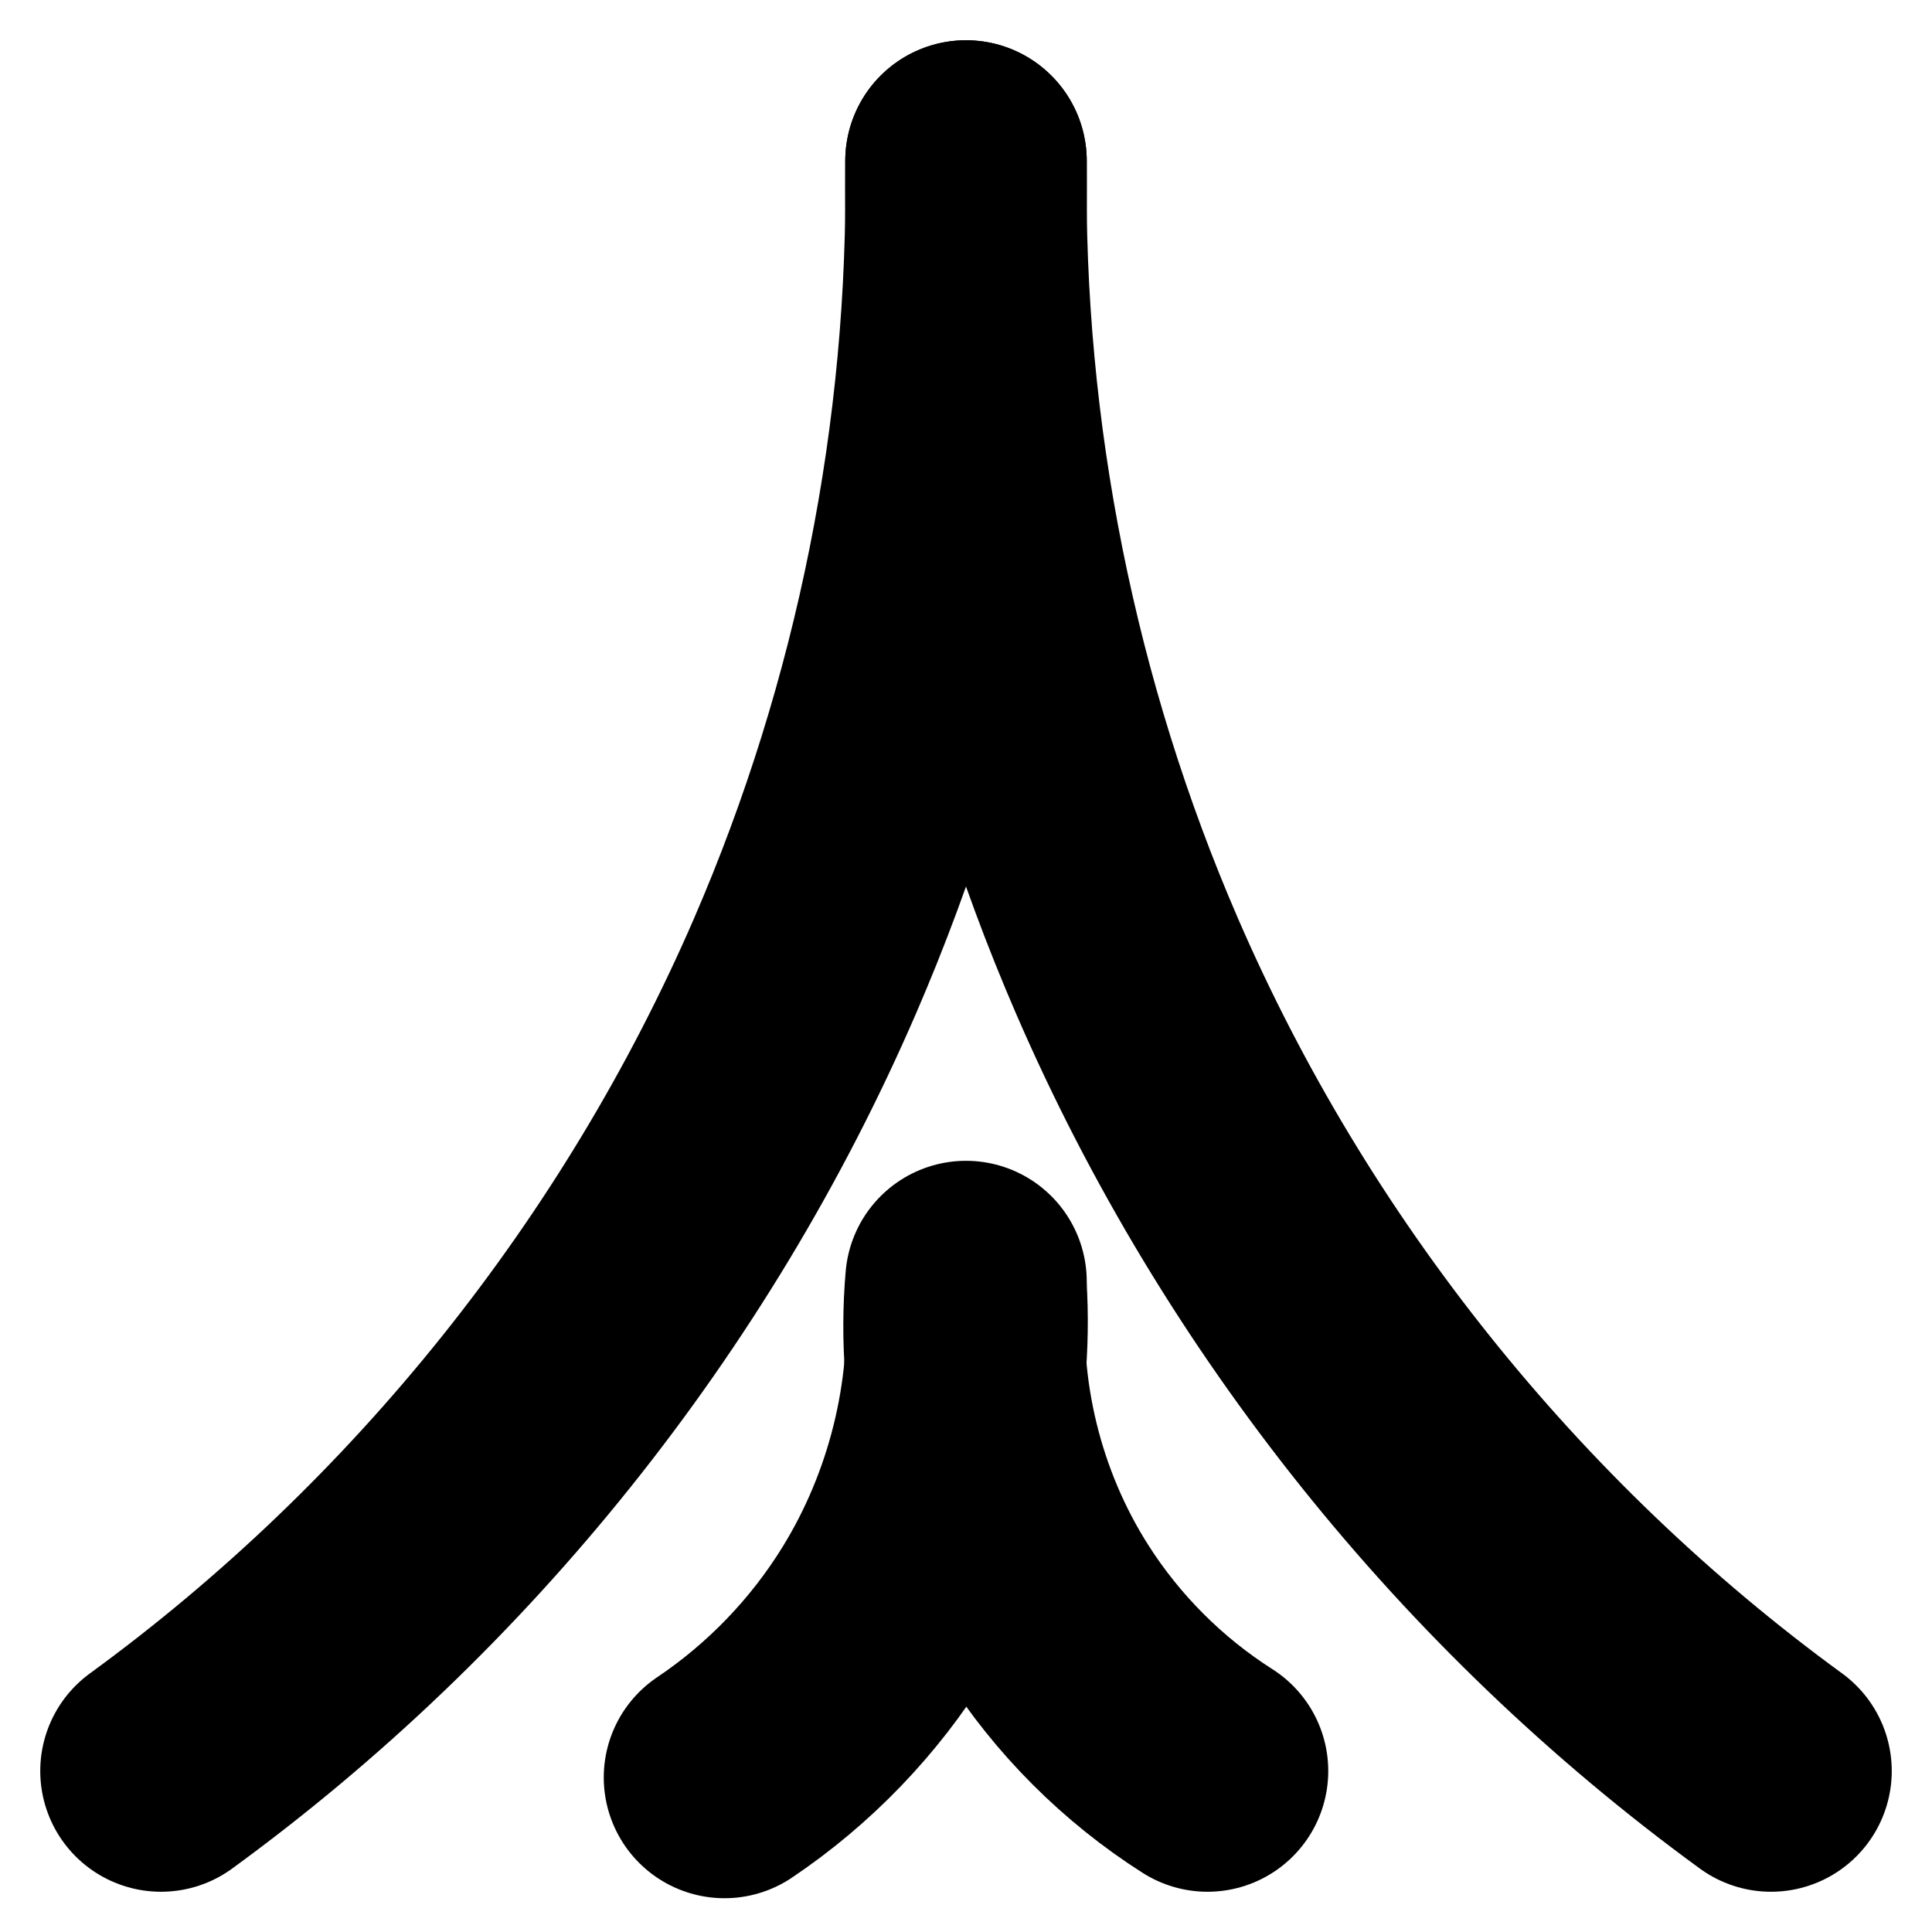
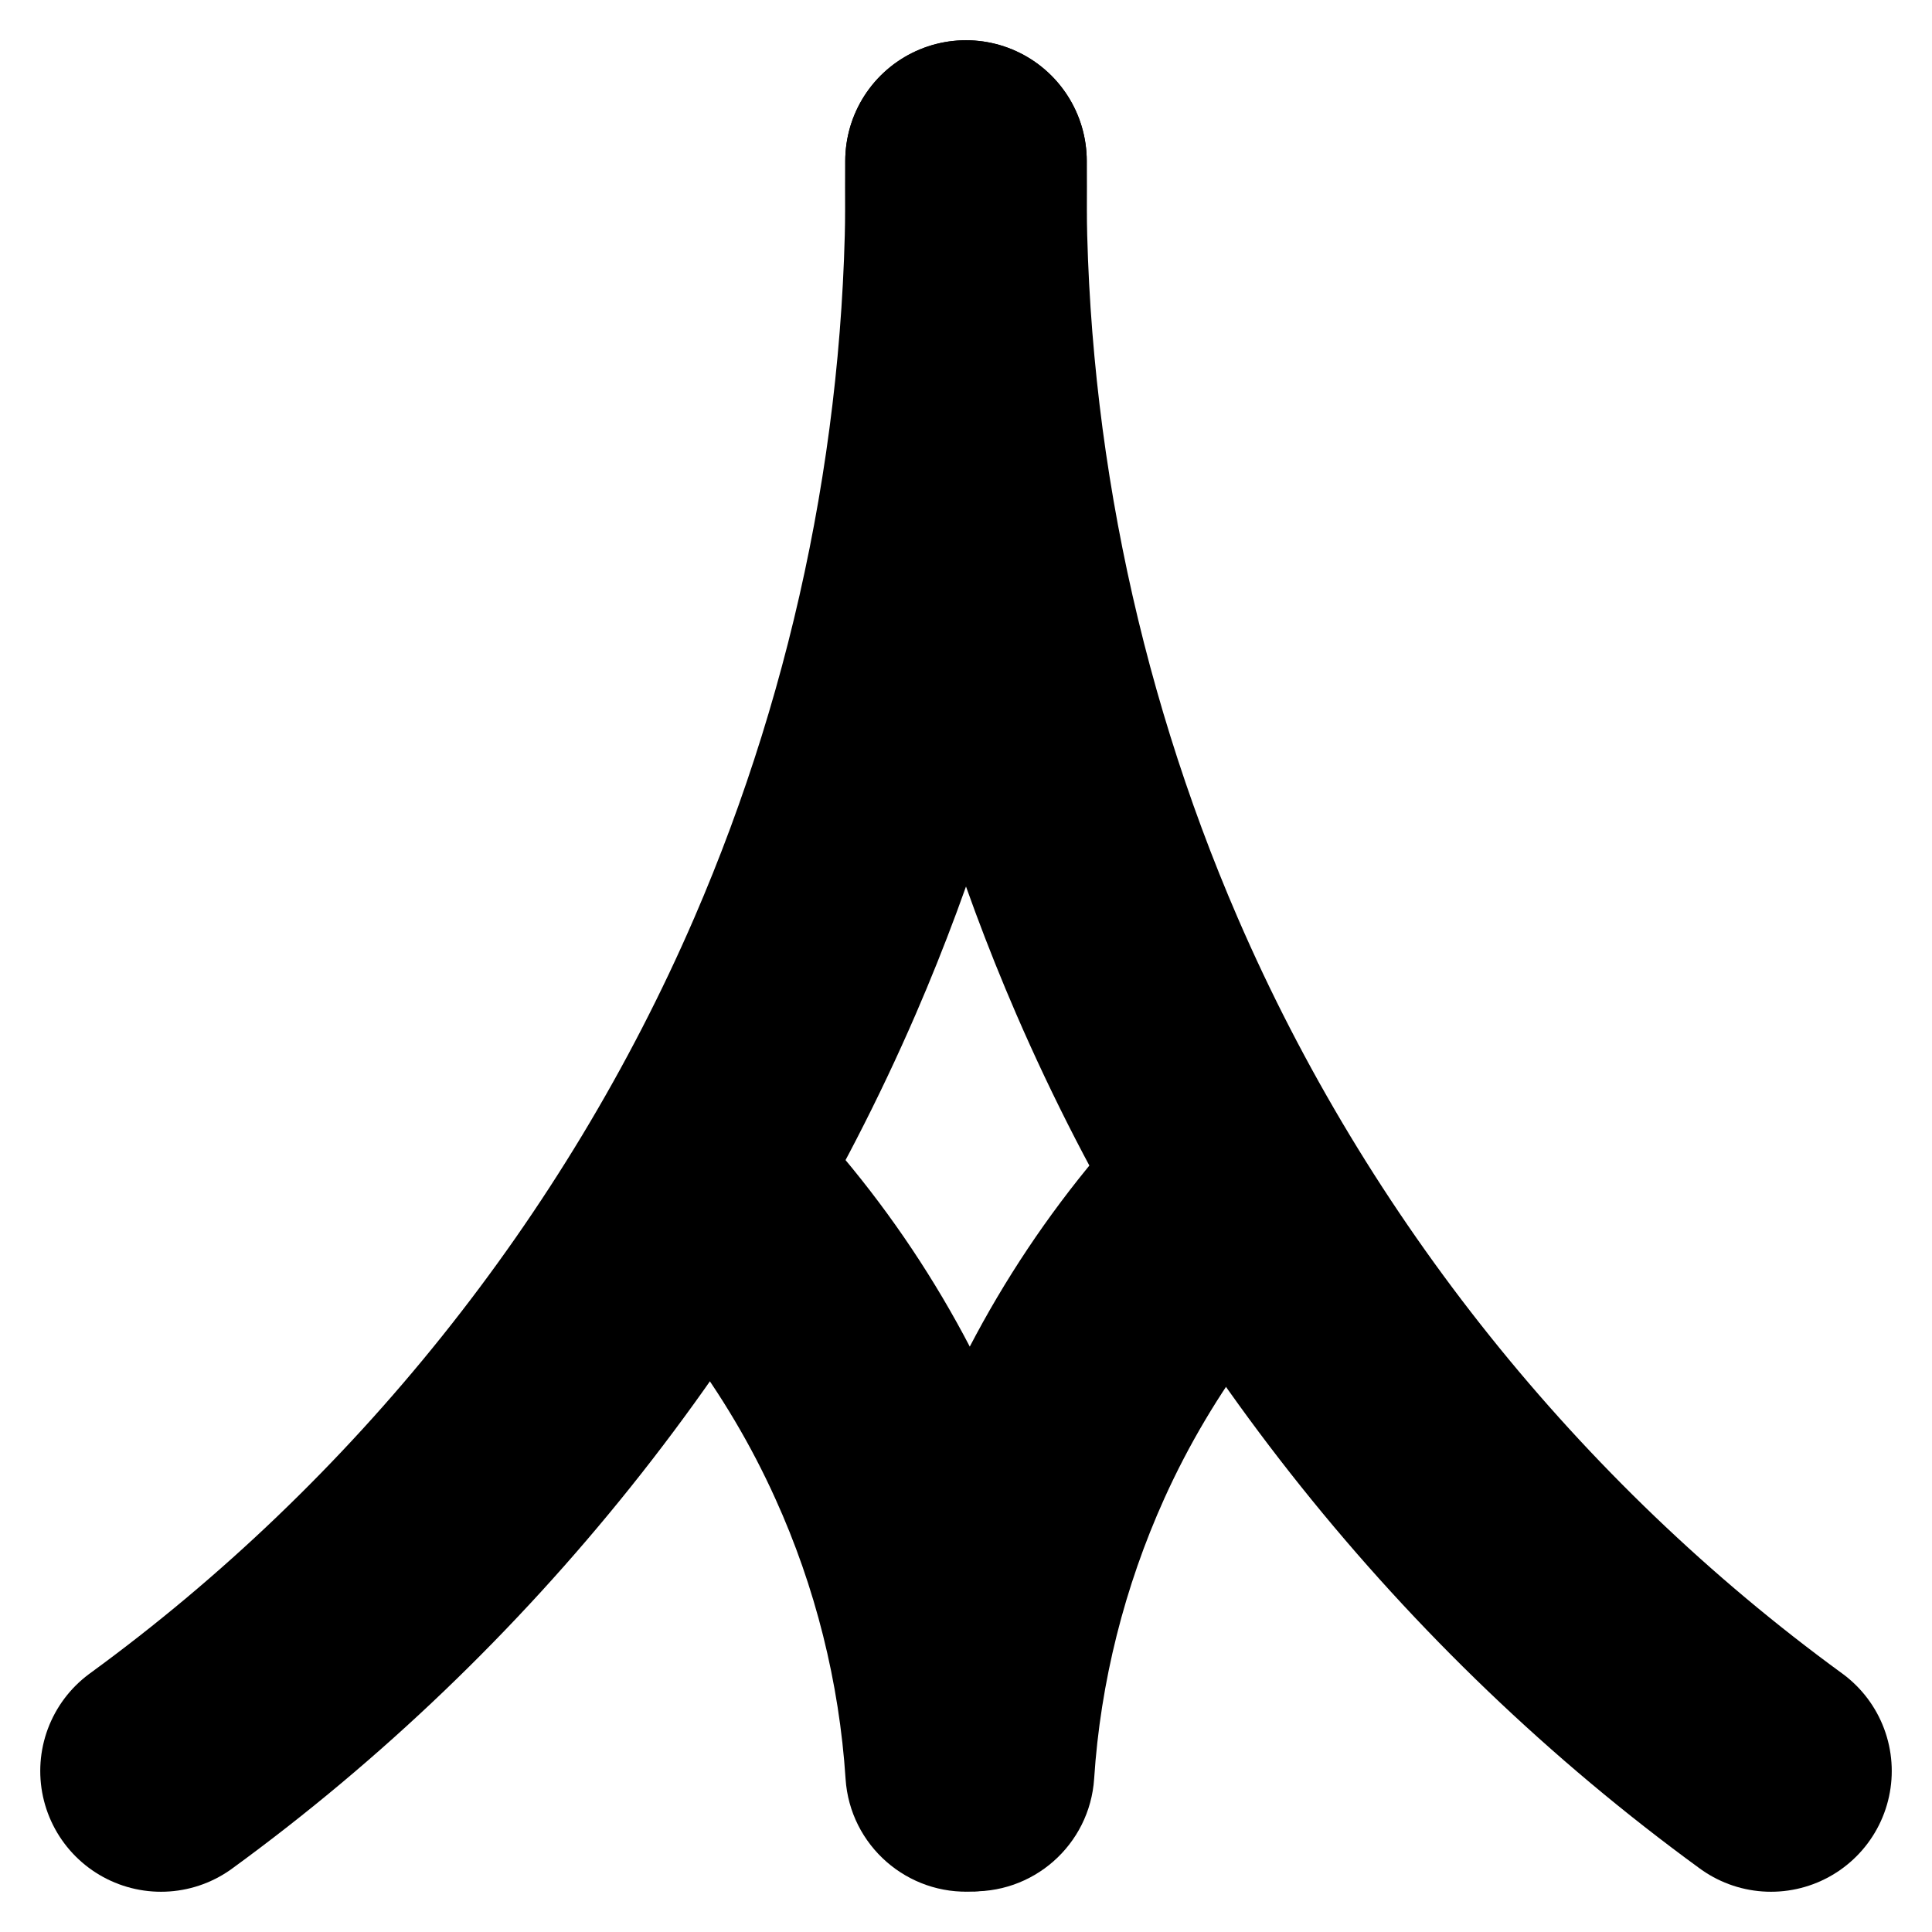
<svg xmlns="http://www.w3.org/2000/svg" width="12" height="12" viewBox="0 0 12 12" version="1.1" id="svg4">
  <defs id="defs4">
    </defs>
  <path style="fill:none;stroke:#000000;stroke-width:1.5;stroke-linecap:round;stroke-linejoin:round" d="m 13,191 c 1.745,-1.272 3.142,-3.018 4,-5 0.68,-1.571 1.023,-3.288 1,-5" id="path29-9" transform="translate(-12,-180)" />
  <path style="fill:none;stroke:#000000;stroke-width:1.5;stroke-linecap:round;stroke-linejoin:round" d="m 13,191 c 1.745,-1.272 3.142,-3.018 4,-5 0.68,-1.571 1.023,-3.288 1,-5" id="path29-3-3" transform="matrix(-1,0,0,1,24,-180)" />
-   <path style="fill:#0d3b66;fill-opacity:1;stroke:#000000;stroke-width:1.5;stroke-linecap:round;stroke-linejoin:round;stroke-opacity:1" d="M 24,65.04 C 23.938,64.33 24.117,63.601 24.5,63 c 0.255,-0.401 0.599,-0.745 1,-1" id="path38" transform="matrix(1,0,0,-1,-18,73)" />
-   <path style="fill:#0d3b66;fill-opacity:1;stroke:#000000;stroke-width:1.5;stroke-linecap:round;stroke-linejoin:round;stroke-opacity:1" d="m 24,65.04 c -0.044,-0.697 0.134,-1.406 0.5,-2 0.254,-0.413 0.598,-0.77 1,-1.04" id="path38-3" transform="rotate(180,15,36.52009)" />
+   <path style="baseline-shift:baseline;display:inline;overflow:visible;opacity:1;vector-effect:none;stroke-linecap:round;stroke-linejoin:round;enable-background:accumulate;stop-color:#000000;stop-opacity:1" d="M 6.049,11.748 C 5.636,11.775 5.279,11.462 5.252,11.049 5.213,10.45 5.064,9.855 4.816,9.309 4.516,8.644 4.065,8.045 3.512,7.57 4,7.251 4,7.276 4.488,6.43 c 0.722,0.619 1.303,1.395 1.695,2.262 0.322,0.712 0.514,1.48 0.564,2.26 0.027,0.413 -0.286,0.77 -0.699,0.797 z" id="path30-5" />
+   <path style="baseline-shift:baseline;display:inline;overflow:visible;vector-effect:none;stroke-linecap:round;stroke-linejoin:round;enable-background:accumulate;stop-color:#000000" d="M 6,11.746 C 6.413,11.773 6.769,11.46 6.796,11.047 6.835,10.448 6.985,9.854 7.232,9.307 7.532,8.643 7.983,8.043 8.537,7.569 8.048,7.249 8.048,7.274 7.56,6.428 6.838,7.047 6.257,7.823 5.865,8.69 5.543,9.402 5.351,10.169 5.3,10.95 c -0.027,0.413 0.286,0.77 0.699,0.797 z" id="path30-5-0" />
</svg>
